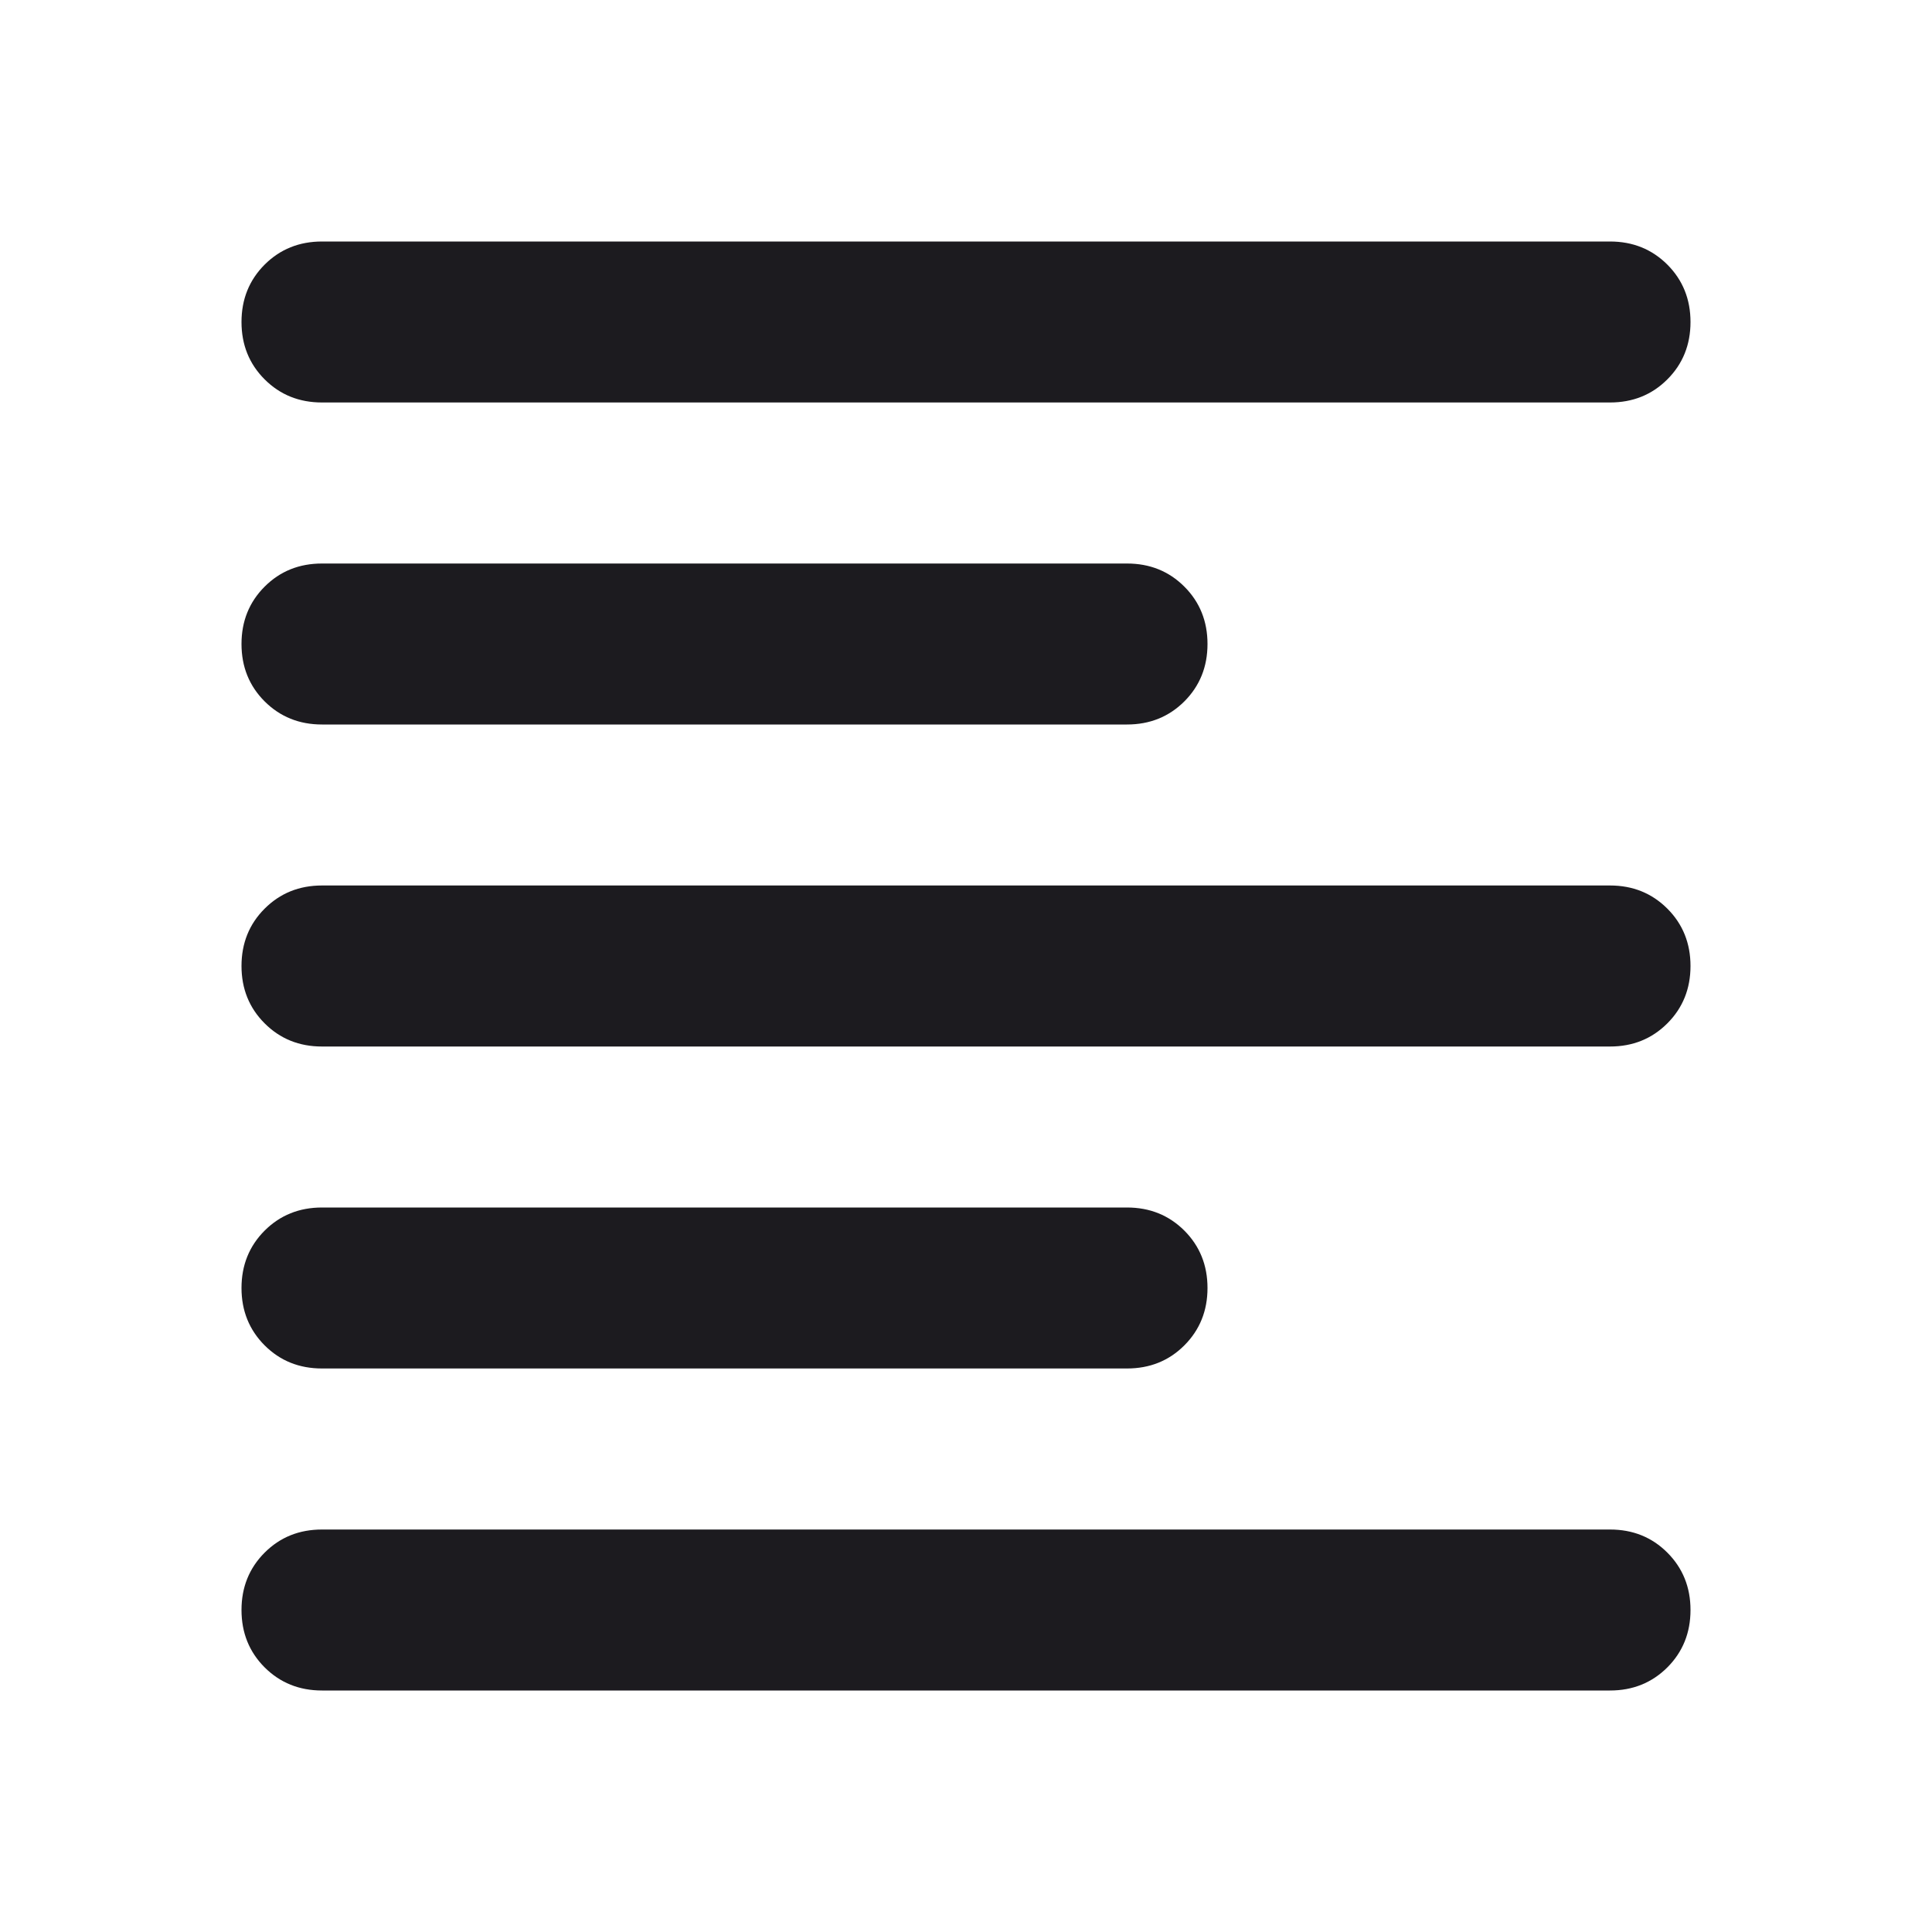
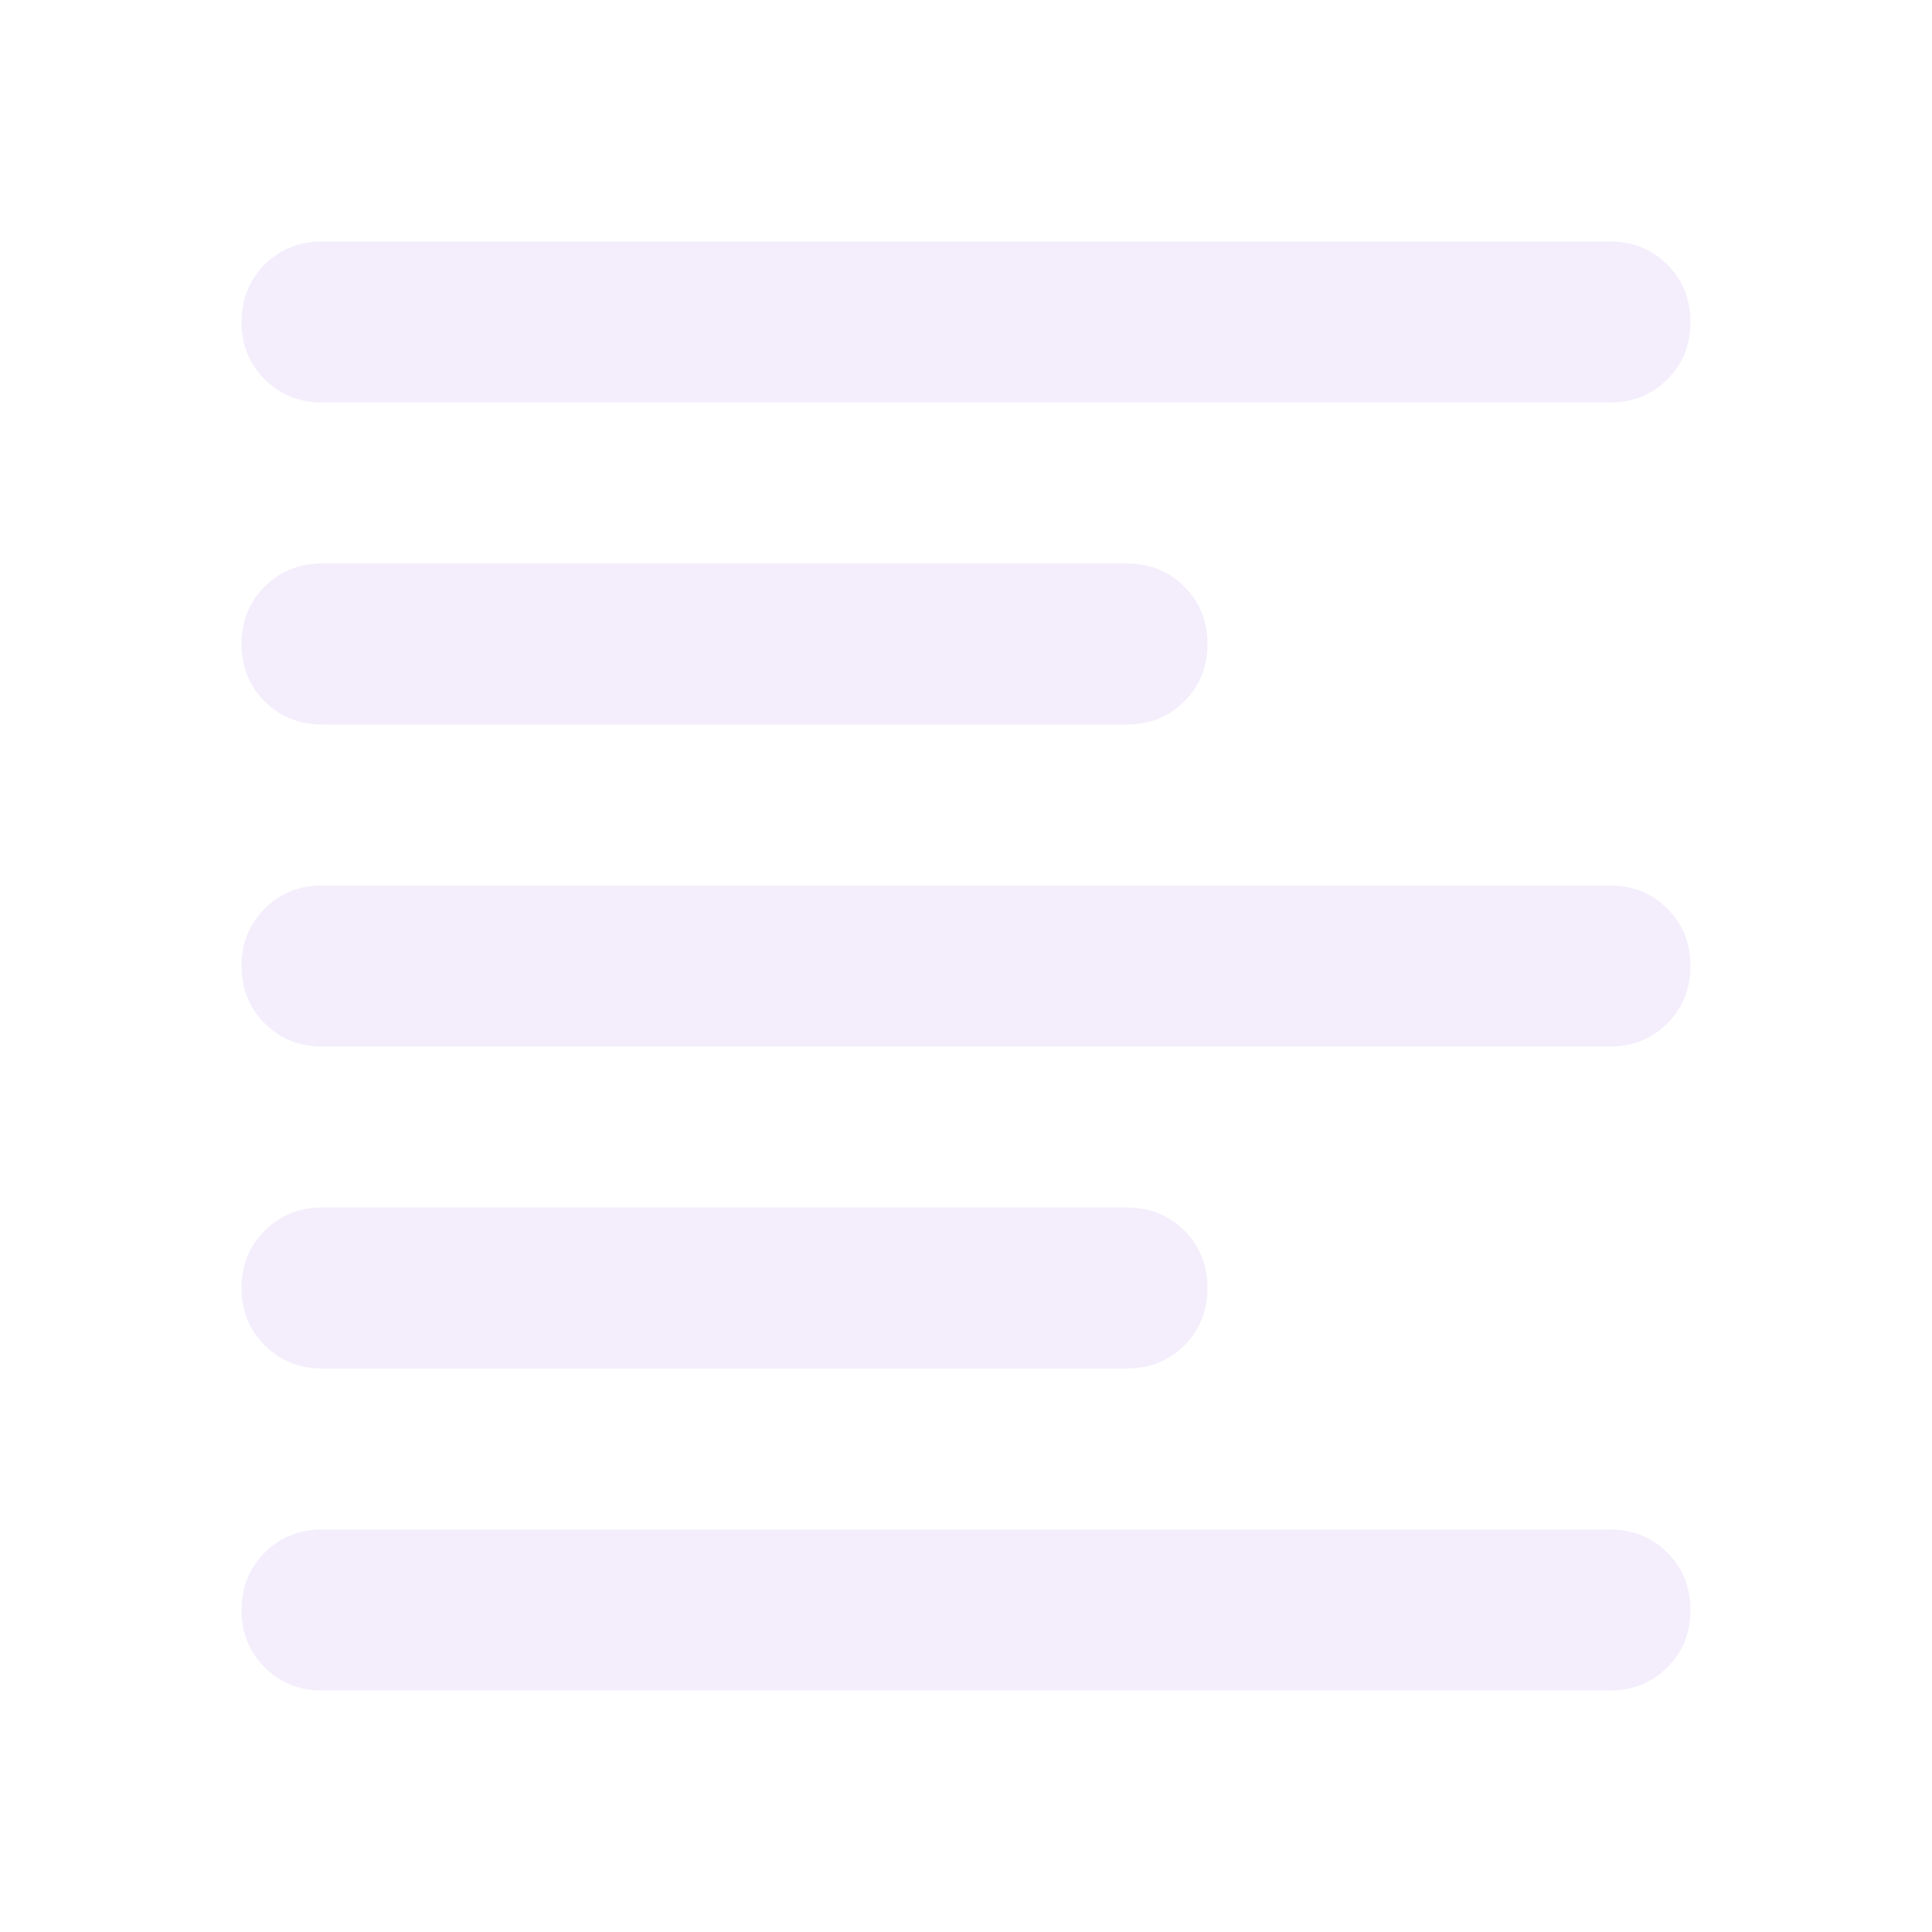
<svg xmlns="http://www.w3.org/2000/svg" width="34" height="34" viewBox="0 0 34 34" fill="none">
  <mask id="mask0_7_354" style="mask-type:alpha" maskUnits="userSpaceOnUse" x="0" y="0" width="34" height="34">
-     <rect width="34" height="34" fill="#D9D9D9" />
+     <rect width="34" height="34" fill="#F4EEFC" />
  </mask>
  <g mask="url(#mask0_7_354)">
-     <path d="M5.667 24.083C5.265 24.083 4.929 23.948 4.657 23.676C4.386 23.404 4.25 23.068 4.25 22.667C4.25 22.265 4.386 21.929 4.657 21.657C4.929 21.386 5.265 21.25 5.667 21.25H19.833C20.235 21.25 20.571 21.386 20.843 21.657C21.114 21.929 21.25 22.265 21.25 22.667C21.25 23.068 21.114 23.404 20.843 23.676C20.571 23.948 20.235 24.083 19.833 24.083H5.667ZM5.667 12.75C5.265 12.75 4.929 12.614 4.657 12.343C4.386 12.071 4.25 11.735 4.25 11.333C4.25 10.932 4.386 10.595 4.657 10.324C4.929 10.052 5.265 9.917 5.667 9.917H19.833C20.235 9.917 20.571 10.052 20.843 10.324C21.114 10.595 21.25 10.932 21.25 11.333C21.25 11.735 21.114 12.071 20.843 12.343C20.571 12.614 20.235 12.75 19.833 12.75H5.667ZM5.667 18.417C5.265 18.417 4.929 18.281 4.657 18.009C4.386 17.738 4.25 17.401 4.25 17C4.25 16.599 4.386 16.262 4.657 15.991C4.929 15.719 5.265 15.583 5.667 15.583H28.333C28.735 15.583 29.071 15.719 29.343 15.991C29.614 16.262 29.75 16.599 29.75 17C29.75 17.401 29.614 17.738 29.343 18.009C29.071 18.281 28.735 18.417 28.333 18.417H5.667ZM5.667 29.75C5.265 29.75 4.929 29.614 4.657 29.343C4.386 29.071 4.25 28.735 4.25 28.333C4.25 27.932 4.386 27.596 4.657 27.324C4.929 27.052 5.265 26.917 5.667 26.917H28.333C28.735 26.917 29.071 27.052 29.343 27.324C29.614 27.596 29.75 27.932 29.75 28.333C29.75 28.735 29.614 29.071 29.343 29.343C29.071 29.614 28.735 29.75 28.333 29.75H5.667ZM5.667 7.083C5.265 7.083 4.929 6.948 4.657 6.676C4.386 6.405 4.25 6.068 4.25 5.667C4.25 5.265 4.386 4.929 4.657 4.657C4.929 4.386 5.265 4.25 5.667 4.25H28.333C28.735 4.25 29.071 4.386 29.343 4.657C29.614 4.929 29.75 5.265 29.75 5.667C29.75 6.068 29.614 6.405 29.343 6.676C29.071 6.948 28.735 7.083 28.333 7.083H5.667Z" fill="#1C1B1F" />
+     <path d="M5.667 24.083C5.265 24.083 4.929 23.948 4.657 23.676C4.386 23.404 4.25 23.068 4.25 22.667C4.25 22.265 4.386 21.929 4.657 21.657C4.929 21.386 5.265 21.25 5.667 21.25H19.833C20.235 21.25 20.571 21.386 20.843 21.657C21.114 21.929 21.25 22.265 21.25 22.667C21.25 23.068 21.114 23.404 20.843 23.676C20.571 23.948 20.235 24.083 19.833 24.083H5.667ZM5.667 12.75C5.265 12.75 4.929 12.614 4.657 12.343C4.386 12.071 4.25 11.735 4.25 11.333C4.25 10.932 4.386 10.595 4.657 10.324C4.929 10.052 5.265 9.917 5.667 9.917H19.833C20.235 9.917 20.571 10.052 20.843 10.324C21.114 10.595 21.25 10.932 21.25 11.333C21.25 11.735 21.114 12.071 20.843 12.343C20.571 12.614 20.235 12.75 19.833 12.75H5.667ZM5.667 18.417C5.265 18.417 4.929 18.281 4.657 18.009C4.386 17.738 4.25 17.401 4.25 17C4.25 16.599 4.386 16.262 4.657 15.991C4.929 15.719 5.265 15.583 5.667 15.583H28.333C28.735 15.583 29.071 15.719 29.343 15.991C29.614 16.262 29.75 16.599 29.75 17C29.75 17.401 29.614 17.738 29.343 18.009C29.071 18.281 28.735 18.417 28.333 18.417H5.667ZM5.667 29.75C5.265 29.75 4.929 29.614 4.657 29.343C4.386 29.071 4.25 28.735 4.25 28.333C4.25 27.932 4.386 27.596 4.657 27.324C4.929 27.052 5.265 26.917 5.667 26.917H28.333C28.735 26.917 29.071 27.052 29.343 27.324C29.614 27.596 29.75 27.932 29.75 28.333C29.75 28.735 29.614 29.071 29.343 29.343C29.071 29.614 28.735 29.75 28.333 29.75H5.667ZM5.667 7.083C5.265 7.083 4.929 6.948 4.657 6.676C4.386 6.405 4.25 6.068 4.25 5.667C4.25 5.265 4.386 4.929 4.657 4.657C4.929 4.386 5.265 4.25 5.667 4.25H28.333C28.735 4.25 29.071 4.386 29.343 4.657C29.614 4.929 29.75 5.265 29.75 5.667C29.75 6.068 29.614 6.405 29.343 6.676C29.071 6.948 28.735 7.083 28.333 7.083H5.667Z" fill="#F4EEFC" />
  </g>
</svg>
